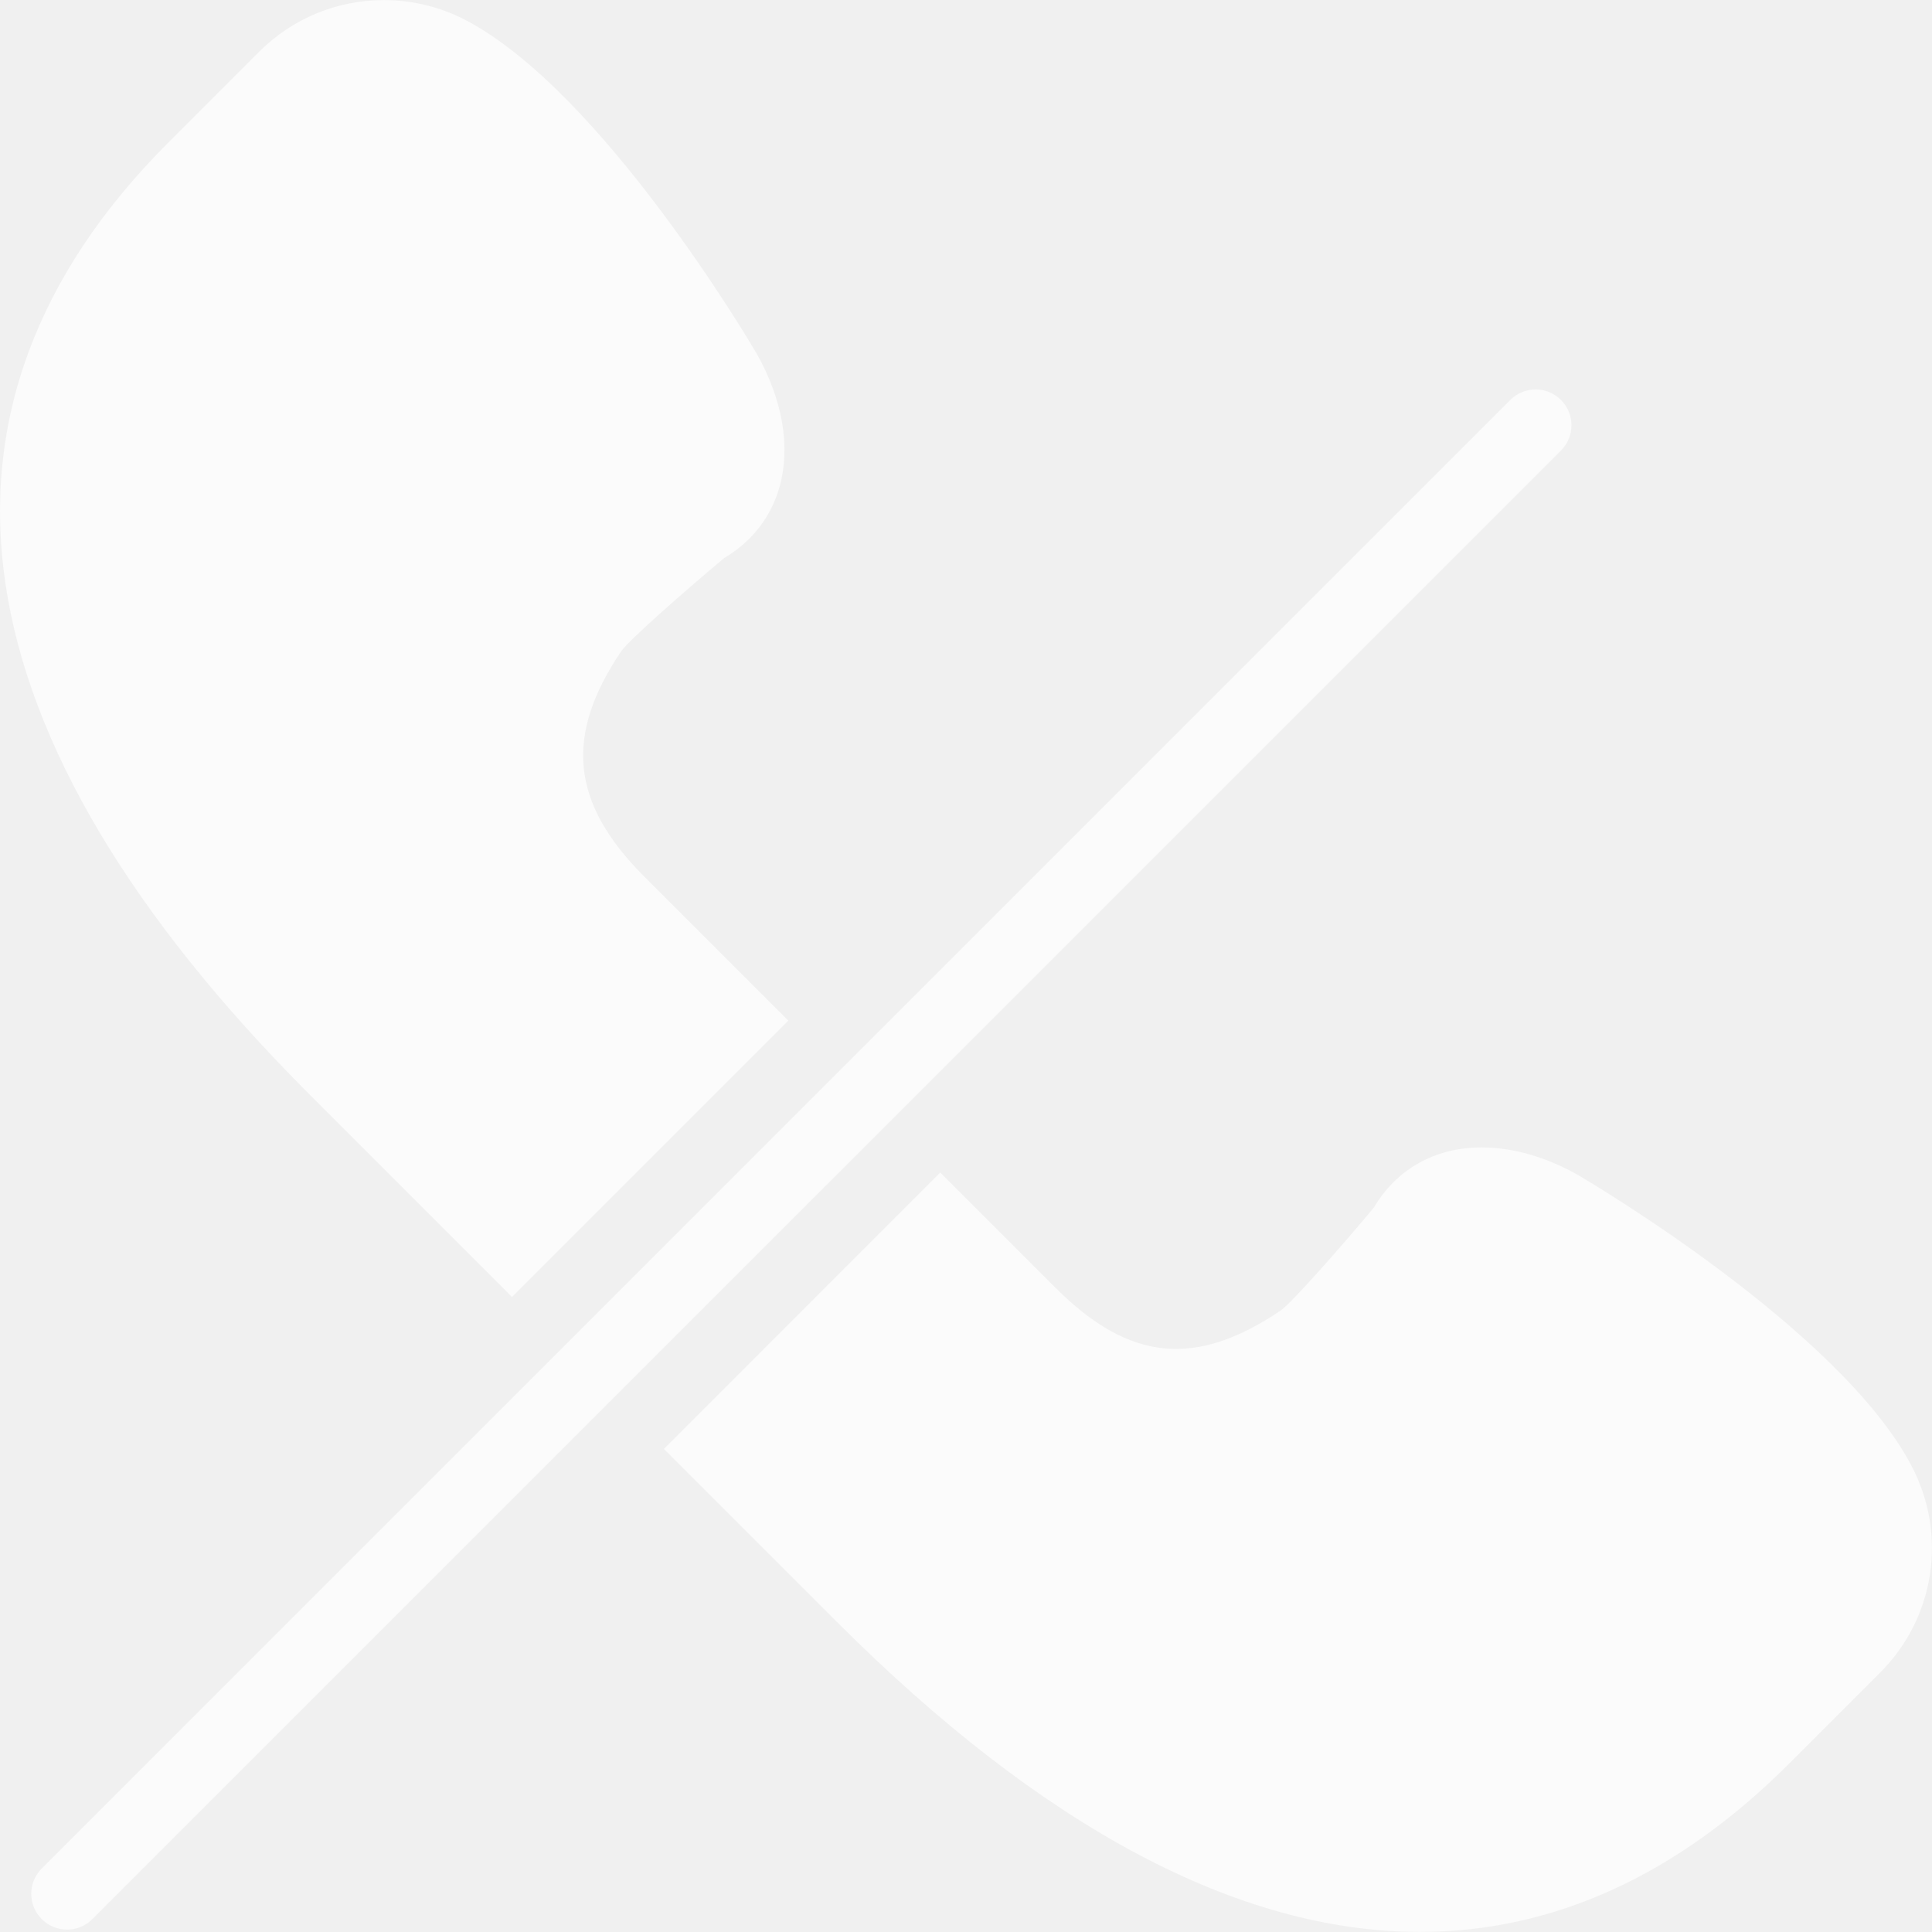
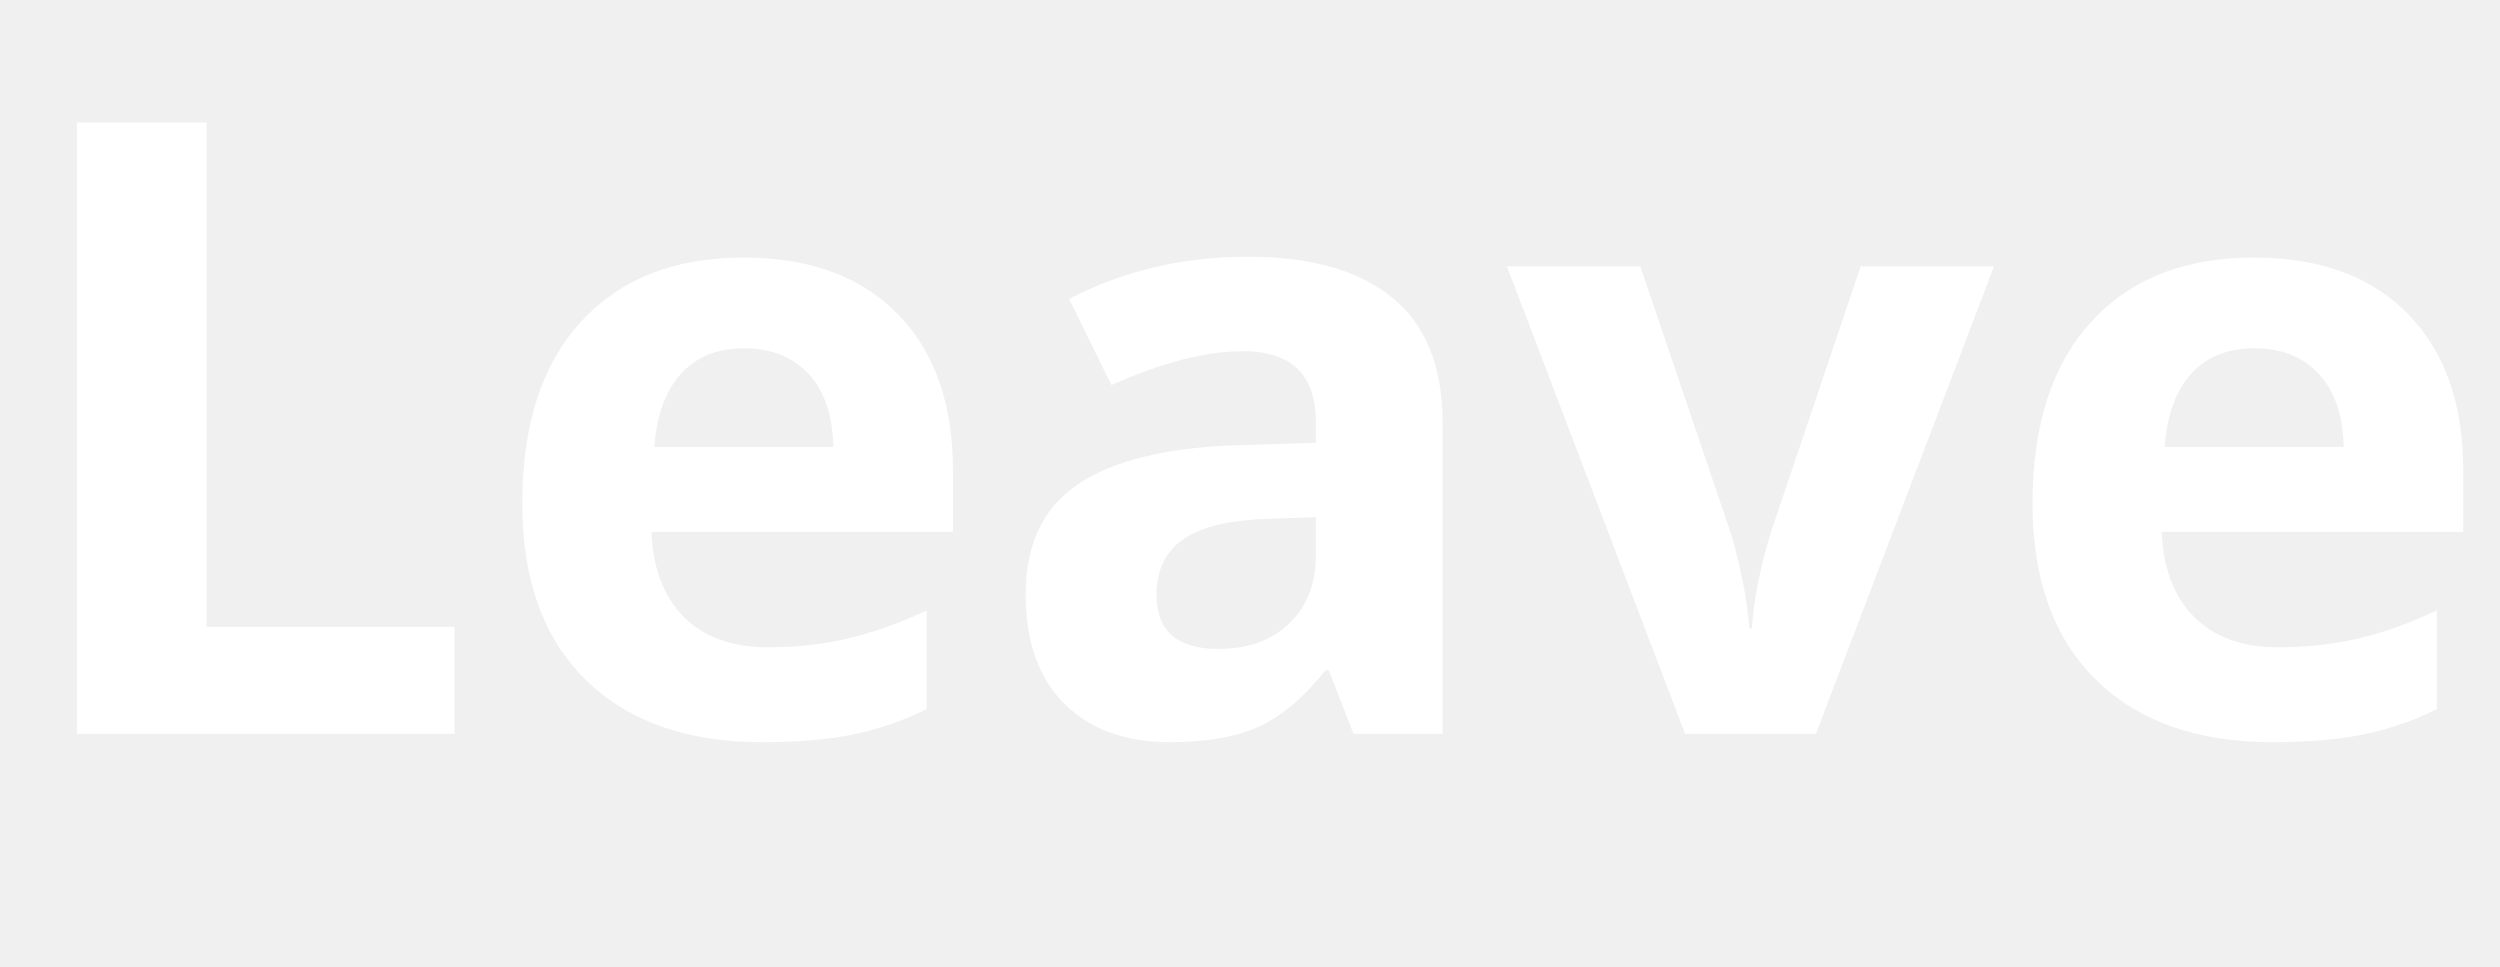
- <svg xmlns="http://www.w3.org/2000/svg" width="30" height="30" viewBox="0 0 30 30" fill="none">
-   <path d="M24.239 6.21C24.021 5.993 23.67 5.993 23.452 6.21L0.648 29.014C0.431 29.231 0.431 29.583 0.648 29.8C0.757 29.909 0.899 29.963 1.042 29.963C1.184 29.963 1.326 29.909 1.435 29.8L24.239 6.996C24.456 6.78 24.456 6.427 24.239 6.21Z" fill="white" fill-opacity="0.7" />
-   <path d="M7.95 20.14L12.242 15.848L10.001 13.608C8.864 12.47 8.759 11.423 9.65 10.108C9.775 9.936 10.568 9.232 11.246 8.665C11.679 8.407 11.976 8.025 12.106 7.555C12.279 6.93 12.151 6.195 11.743 5.479C11.647 5.315 9.357 1.436 7.246 0.32C6.852 0.111 6.408 0.001 5.963 0.001C5.23 0.001 4.54 0.287 4.022 0.805L2.611 2.216C-1.505 6.333 -0.743 11.447 4.815 17.004L7.95 20.14Z" fill="white" fill-opacity="0.7" />
-   <path d="M29.677 22.751C28.561 20.64 24.682 18.351 24.512 18.25C24.014 17.967 23.494 17.817 23.008 17.817C22.284 17.817 21.691 18.149 21.332 18.752C20.765 19.431 20.06 20.223 19.891 20.346C18.568 21.242 17.534 21.141 16.39 19.996L14.6 18.207L10.309 22.499L12.993 25.183C16.188 28.379 19.235 29.999 22.048 29.999C22.049 29.999 22.049 29.999 22.049 29.999C24.118 29.999 26.047 29.12 27.781 27.386L29.192 25.975C30.05 25.118 30.245 23.822 29.677 22.751Z" fill="white" fill-opacity="0.7" />
+ <svg xmlns="http://www.w3.org/2000/svg" id="Layer_1" data-name="Layer 1" viewBox="0 0 1600 618.7">
+   <defs>
+     <style>.cls-1{font-size:548.05px;fill:#fff;font-family:OpenSans-Bold, Open Sans;font-weight:700;}</style>
+   </defs>
+   <text class="cls-1" transform="translate(0 469.64)">Leave</text>
</svg>
